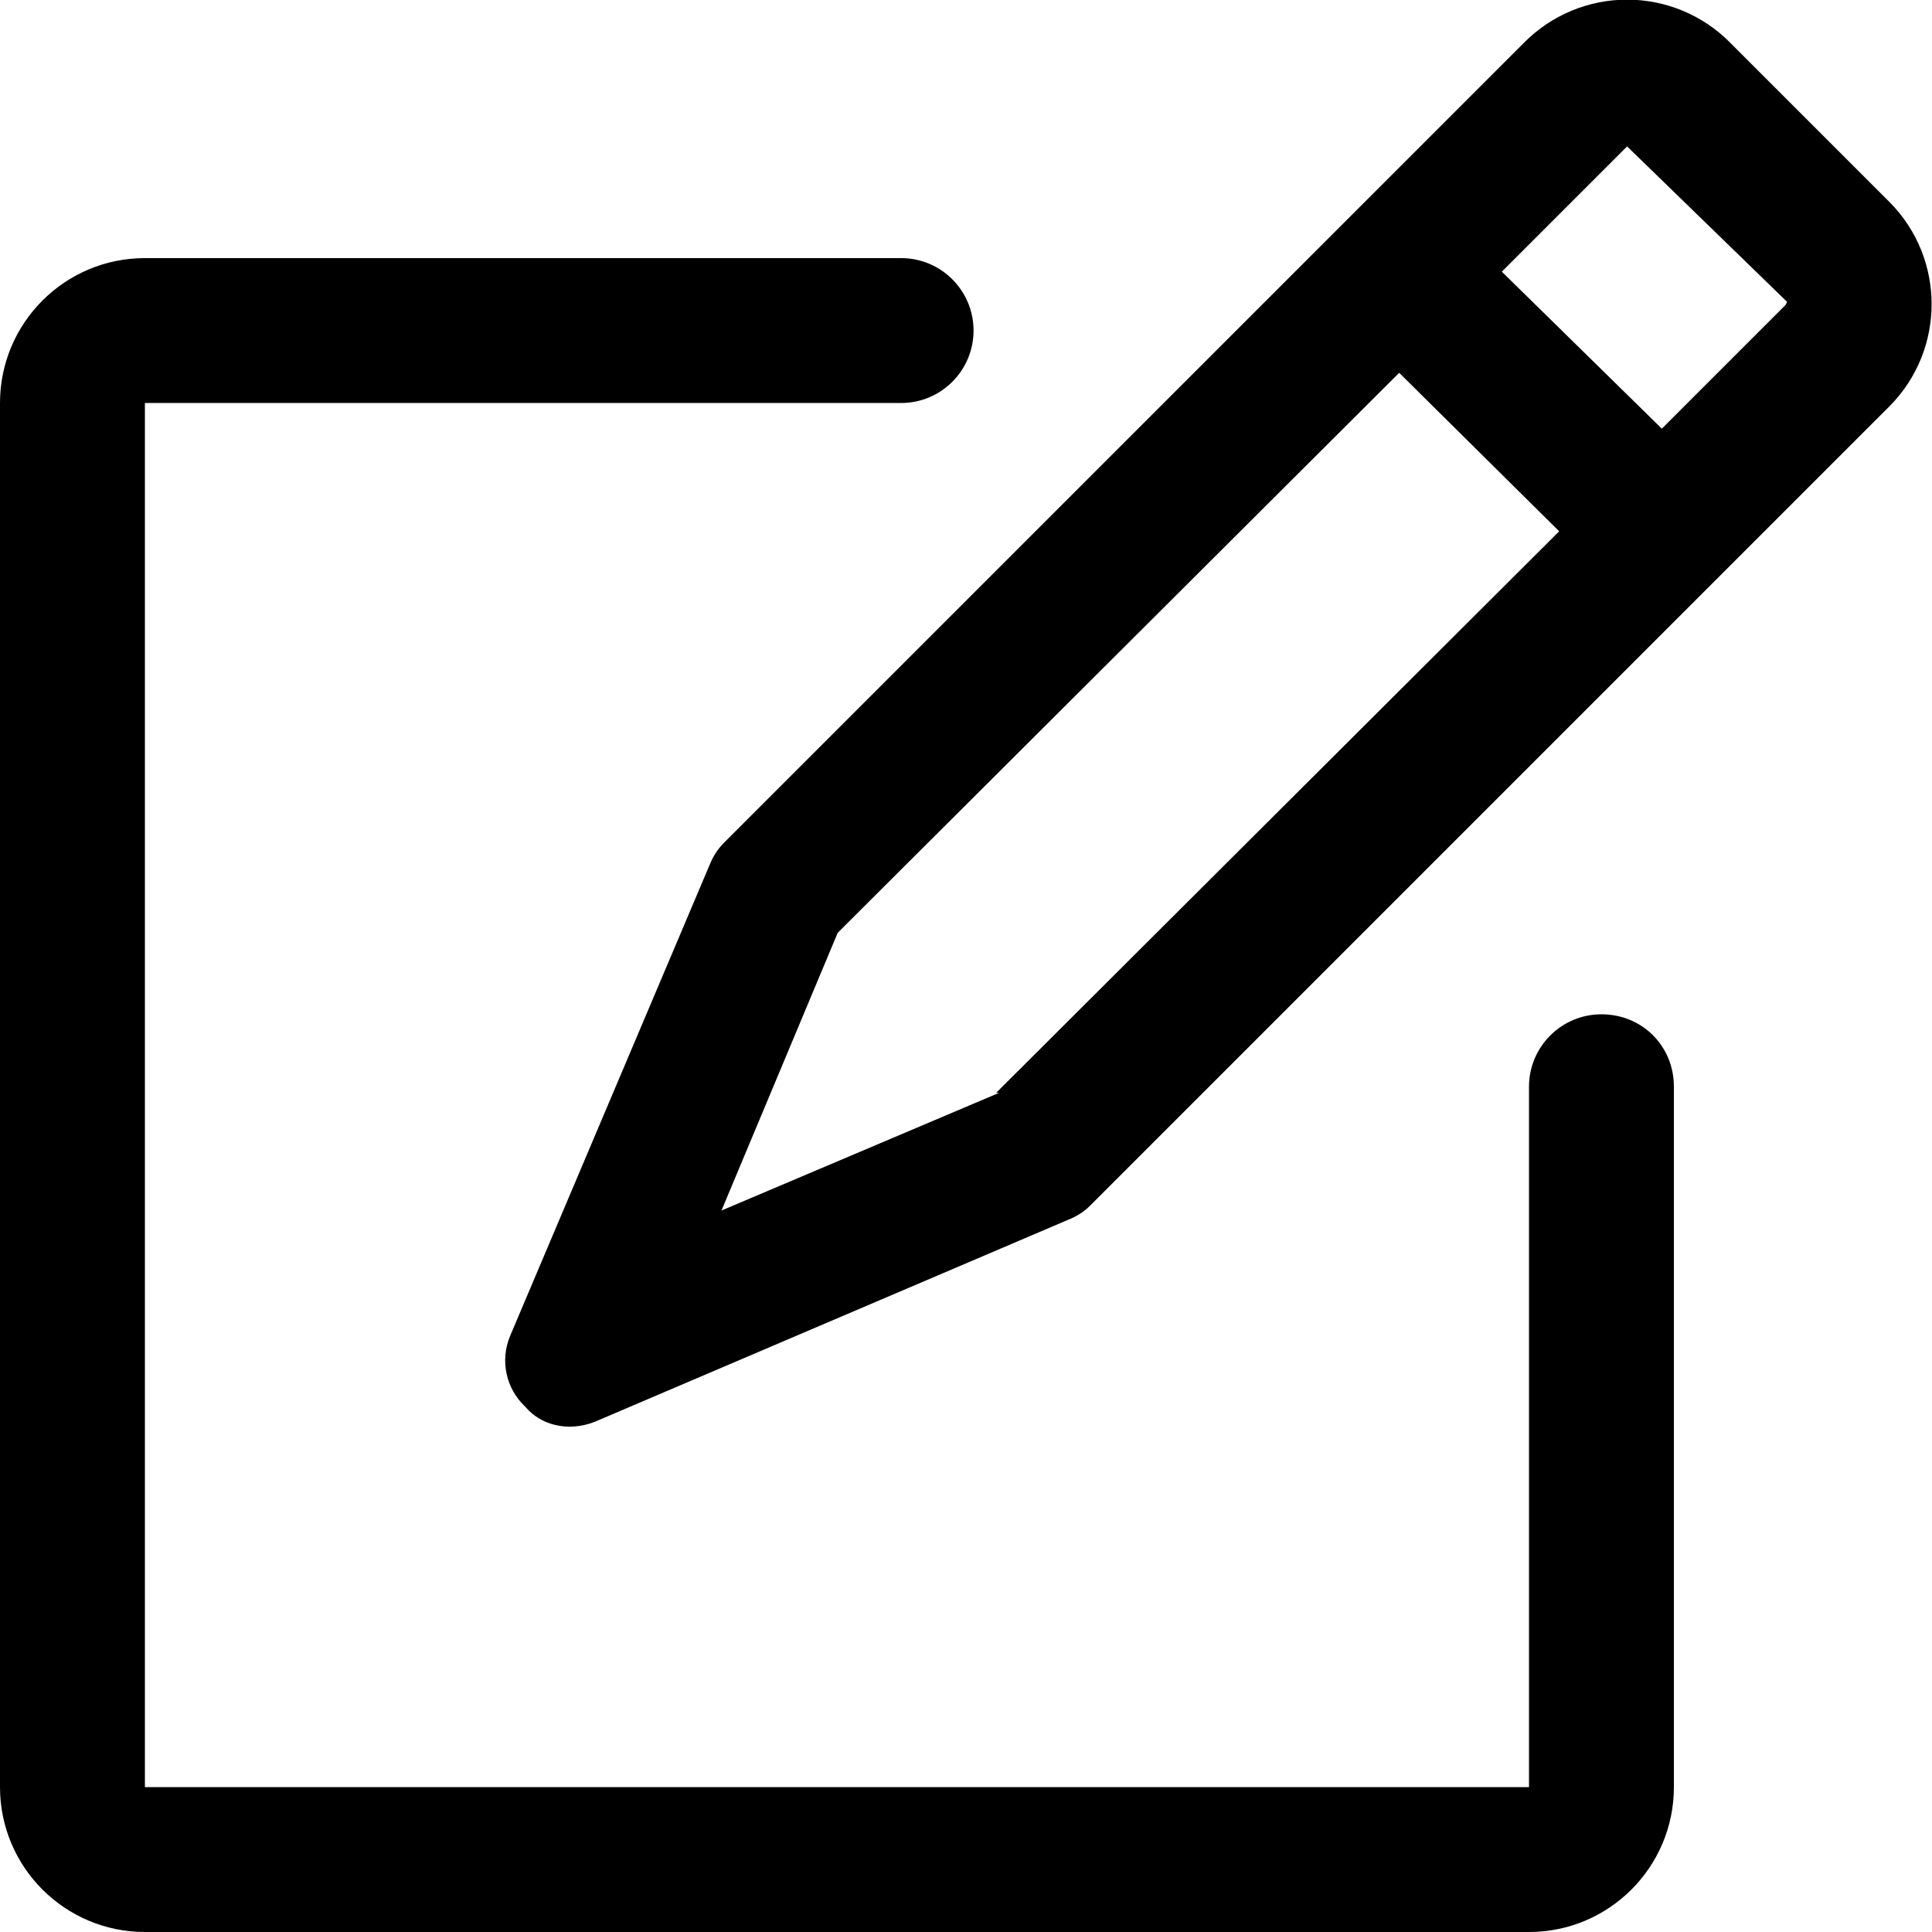
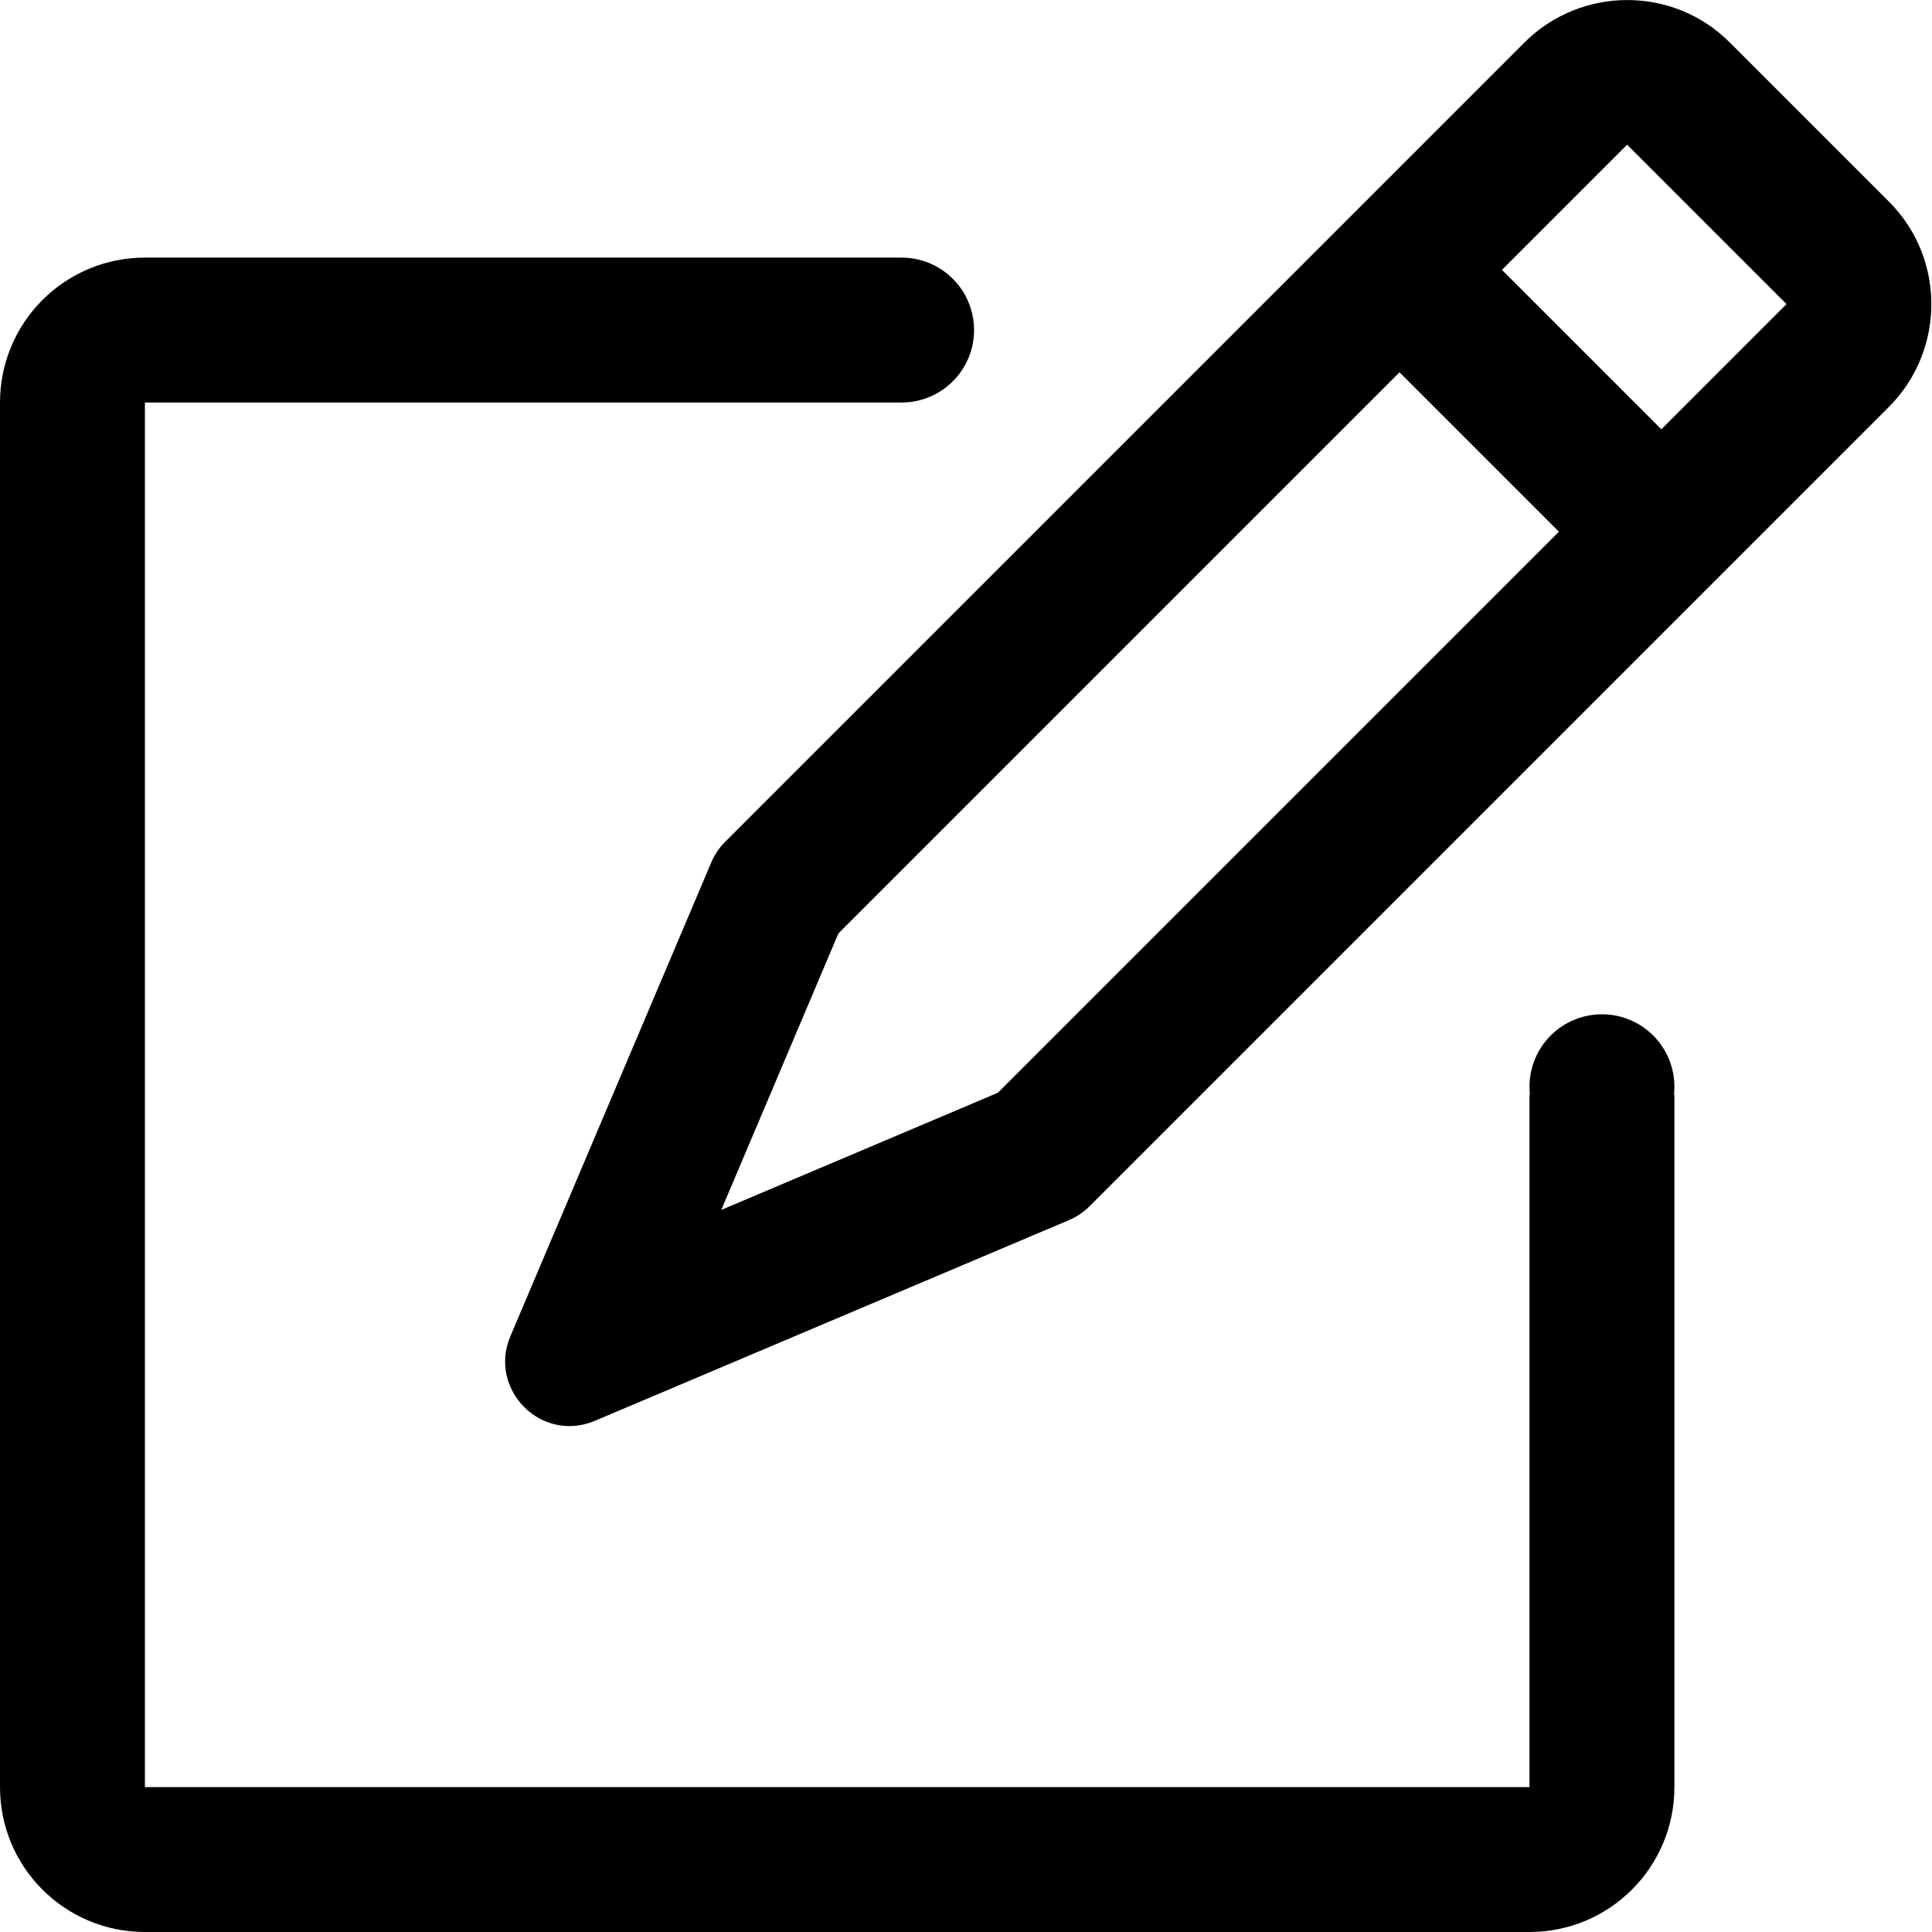
- <svg xmlns="http://www.w3.org/2000/svg" width="128" height="128">
-   <path d="M106.1 67.2a4.8 4.8 0 0 0-4.8 4.8v46.4H9.6V26.7h50.1a4.8 4.8 0 1 0 0-9.6H9.6A9.6 9.6 0 0 0 0 26.7v91.7c0 5.3 4.3 9.6 9.6 9.6h91.7c5.3 0 9.6-4.3 9.6-9.6V72.5 72c0-2.7-2.1-4.8-4.8-4.8z" />
-   <path d="M125.2 13.4L114.6 2.8a9.6 9.6 0 0 0-13.6 0l-53 53a4.3 4.3 0 0 0-.9 1.3L33.8 88.5a4.2 4.2 0 0 0 1 4.7c1 1.2 2.8 1.7 4.6 1l31.4-13.4c.5-.2 1-.5 1.4-.9l53-53a9.6 9.6 0 0 0 0-13.5zm-59 59l-18.4 7.8 7.7-18.4 37.2-37.1 10.6 10.5L66 72.4zm52.1-52.2l-8.2 8.2L99.5 18l8.3-8.3L118.4 20z" />
+ <svg xmlns="http://www.w3.org/2000/svg" viewBox="0 0 128 128">
+   <path d="M106.133 67.2a4.797 4.797 0 0 0-4.8 4.8c0 .187.014.36.027.533h-.027V118.4H9.6V26.667h50.133c2.654 0 4.8-2.147 4.8-4.8 0-2.654-2.146-4.8-4.8-4.8H9.6a9.594 9.594 0 0 0-9.6 9.6V118.4c0 5.307 4.293 9.6 9.6 9.6h91.733c5.307 0 9.6-4.293 9.6-9.6V72.533h-.026c.013-.173.026-.346.026-.533 0-2.653-2.146-4.8-4.8-4.8z" />
+   <path d="M125.16 13.373L114.587 2.8c-3.747-3.747-9.854-3.72-13.6.027l-52.96 52.96a4.264 4.264 0 0 0-.907 1.36L33.813 88.533c-.746 1.76-.226 3.534.907 4.68 1.133 1.147 2.92 1.667 4.693.92l31.4-13.293c.507-.213.96-.52 1.36-.907l52.96-52.96c3.747-3.746 3.774-9.853.027-13.6zM66.107 72.4l-18.32 7.76 7.76-18.32L92.72 24.667l10.56 10.56L66.107 72.4zm52.226-52.227l-8.266 8.267-10.56-10.56 8.266-8.267.027-.026 10.56 10.56-.027.026z" />
</svg>
